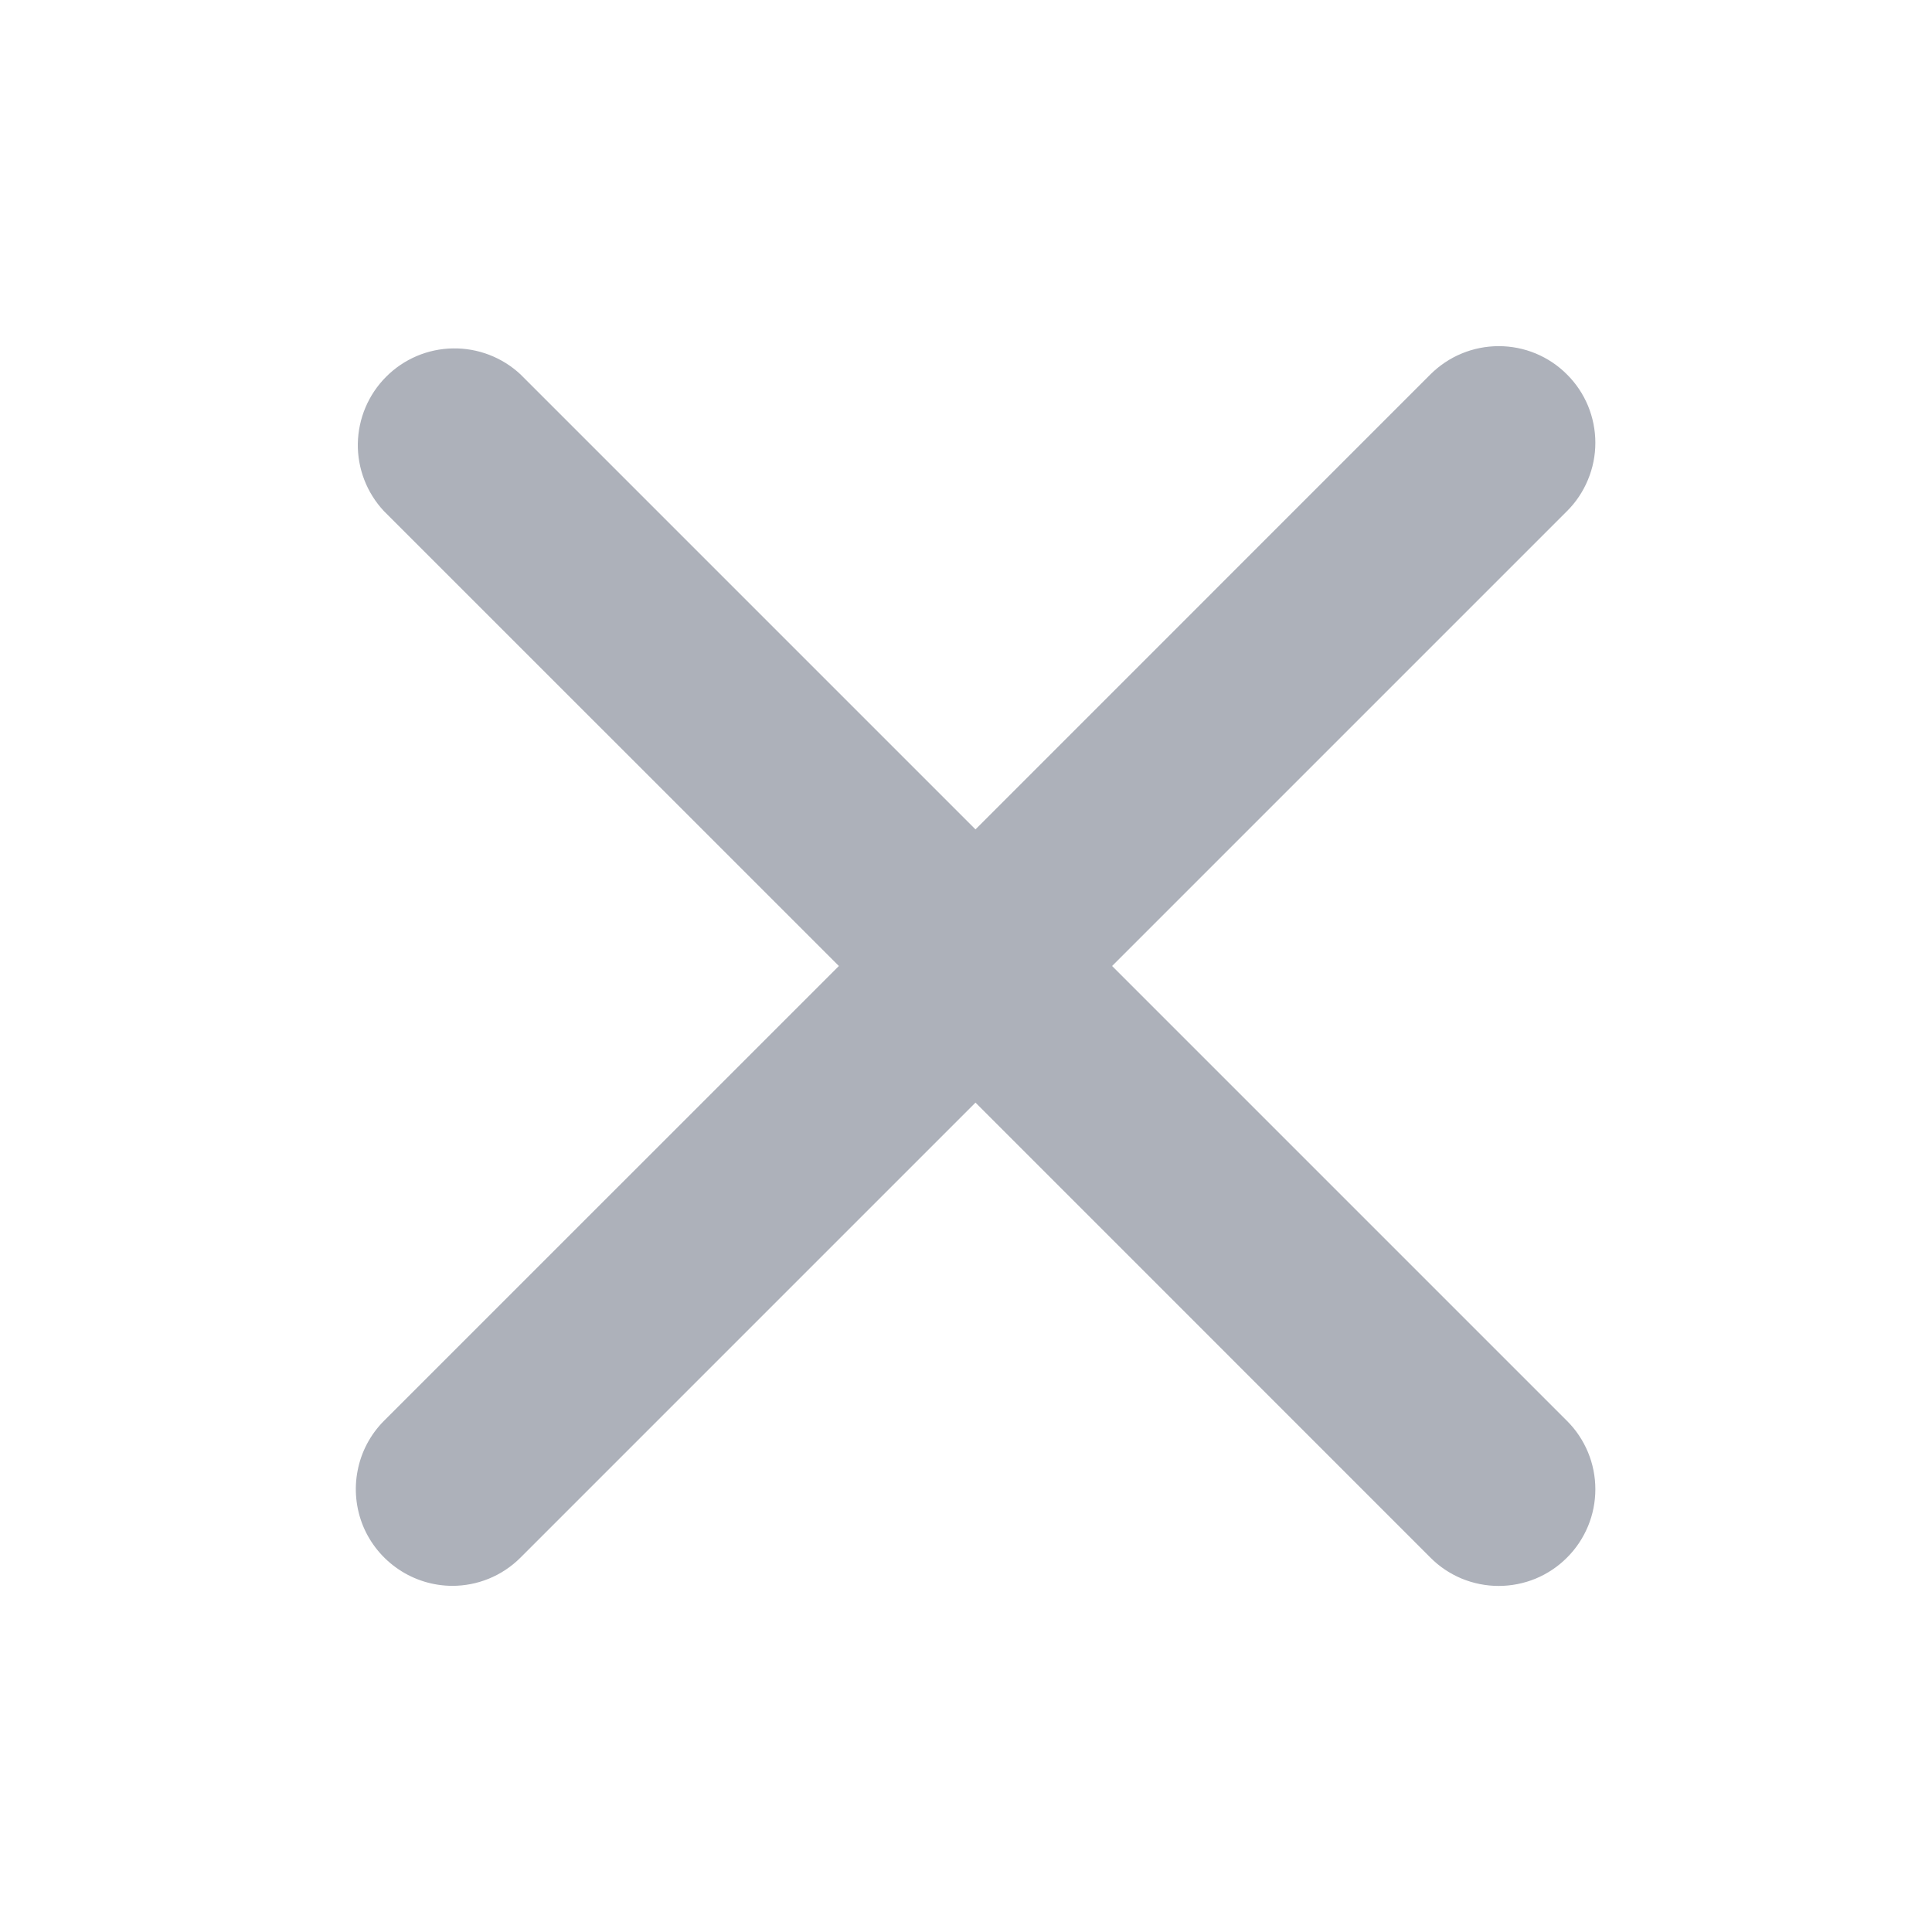
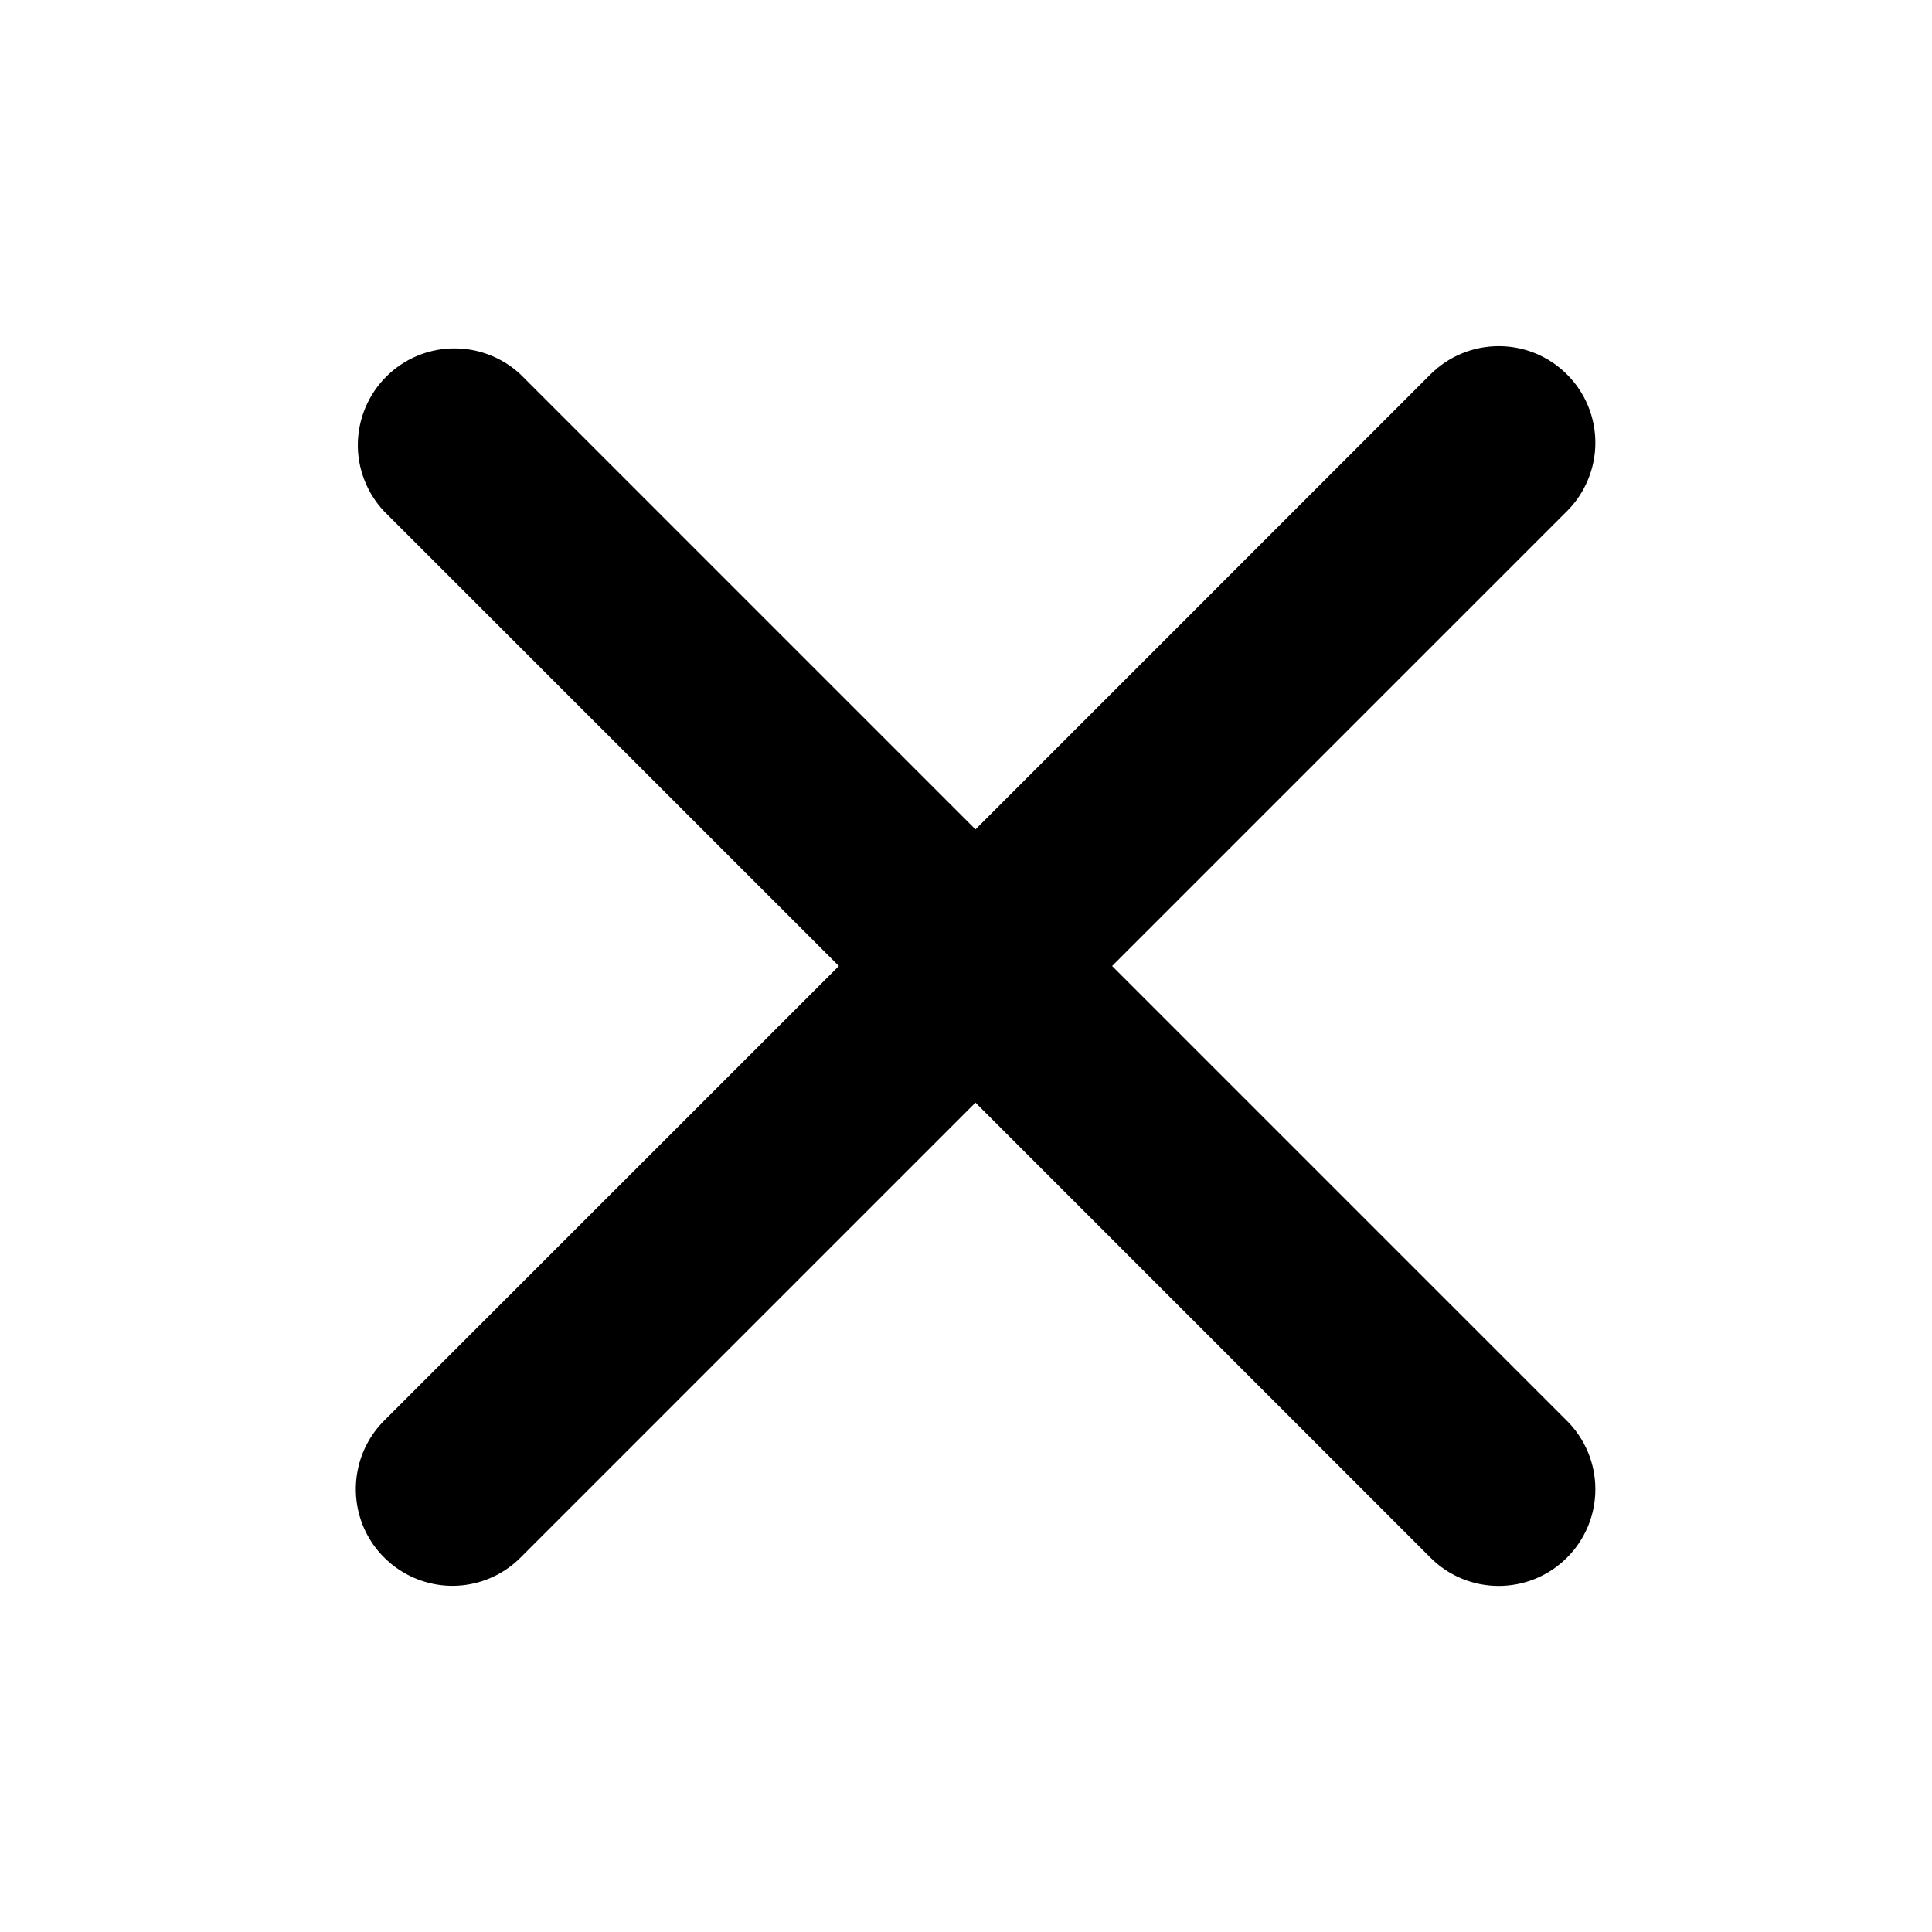
- <svg xmlns="http://www.w3.org/2000/svg" width="24" height="24" viewBox="0 0 24 24" fill="none">
-   <path fill-rule="evenodd" clip-rule="evenodd" d="M13.815 12L19.466 6.349C19.578 6.238 19.666 6.105 19.726 5.96C19.787 5.814 19.818 5.658 19.818 5.5C19.818 5.343 19.787 5.187 19.727 5.041C19.666 4.895 19.578 4.763 19.466 4.652C19.355 4.54 19.223 4.452 19.077 4.391C18.932 4.331 18.776 4.3 18.618 4.3C18.46 4.3 18.304 4.331 18.159 4.391C18.013 4.451 17.881 4.54 17.769 4.651L12.118 10.303L6.466 4.651C6.238 4.438 5.937 4.323 5.626 4.328C5.314 4.333 5.017 4.459 4.797 4.68C4.577 4.9 4.451 5.197 4.445 5.509C4.44 5.82 4.556 6.121 4.769 6.349L10.421 12L4.769 17.651C4.602 17.819 4.488 18.033 4.443 18.266C4.397 18.498 4.421 18.739 4.511 18.958C4.602 19.177 4.756 19.364 4.953 19.496C5.149 19.628 5.381 19.699 5.618 19.7C5.925 19.7 6.232 19.583 6.466 19.349L12.118 13.697L17.769 19.349C17.88 19.461 18.012 19.549 18.158 19.61C18.304 19.67 18.46 19.701 18.617 19.701C18.775 19.701 18.931 19.67 19.077 19.61C19.223 19.549 19.355 19.461 19.466 19.349C19.578 19.238 19.666 19.105 19.727 18.959C19.787 18.814 19.818 18.658 19.818 18.5C19.818 18.342 19.787 18.186 19.727 18.041C19.666 17.895 19.578 17.762 19.466 17.651L13.815 12Z" fill="#ADB1BA" />
+ <svg xmlns="http://www.w3.org/2000/svg" width="100%" height="100%" viewBox="0 0 24 24" fill="current">
+   <path fill-rule="evenodd" clip-rule="evenodd" d="M13.815 12L19.466 6.349C19.578 6.238 19.666 6.105 19.726 5.96C19.787 5.814 19.818 5.658 19.818 5.5C19.818 5.343 19.787 5.187 19.727 5.041C19.666 4.895 19.578 4.763 19.466 4.652C19.355 4.54 19.223 4.452 19.077 4.391C18.932 4.331 18.776 4.3 18.618 4.3C18.46 4.3 18.304 4.331 18.159 4.391C18.013 4.451 17.881 4.54 17.769 4.651L12.118 10.303L6.466 4.651C6.238 4.438 5.937 4.323 5.626 4.328C5.314 4.333 5.017 4.459 4.797 4.68C4.577 4.9 4.451 5.197 4.445 5.509C4.44 5.82 4.556 6.121 4.769 6.349L10.421 12L4.769 17.651C4.602 17.819 4.488 18.033 4.443 18.266C4.397 18.498 4.421 18.739 4.511 18.958C4.602 19.177 4.756 19.364 4.953 19.496C5.149 19.628 5.381 19.699 5.618 19.7C5.925 19.7 6.232 19.583 6.466 19.349L12.118 13.697L17.769 19.349C17.88 19.461 18.012 19.549 18.158 19.61C18.304 19.67 18.46 19.701 18.617 19.701C18.775 19.701 18.931 19.67 19.077 19.61C19.223 19.549 19.355 19.461 19.466 19.349C19.578 19.238 19.666 19.105 19.727 18.959C19.787 18.814 19.818 18.658 19.818 18.5C19.818 18.342 19.787 18.186 19.727 18.041C19.666 17.895 19.578 17.762 19.466 17.651L13.815 12Z" fill="current" />
</svg>
